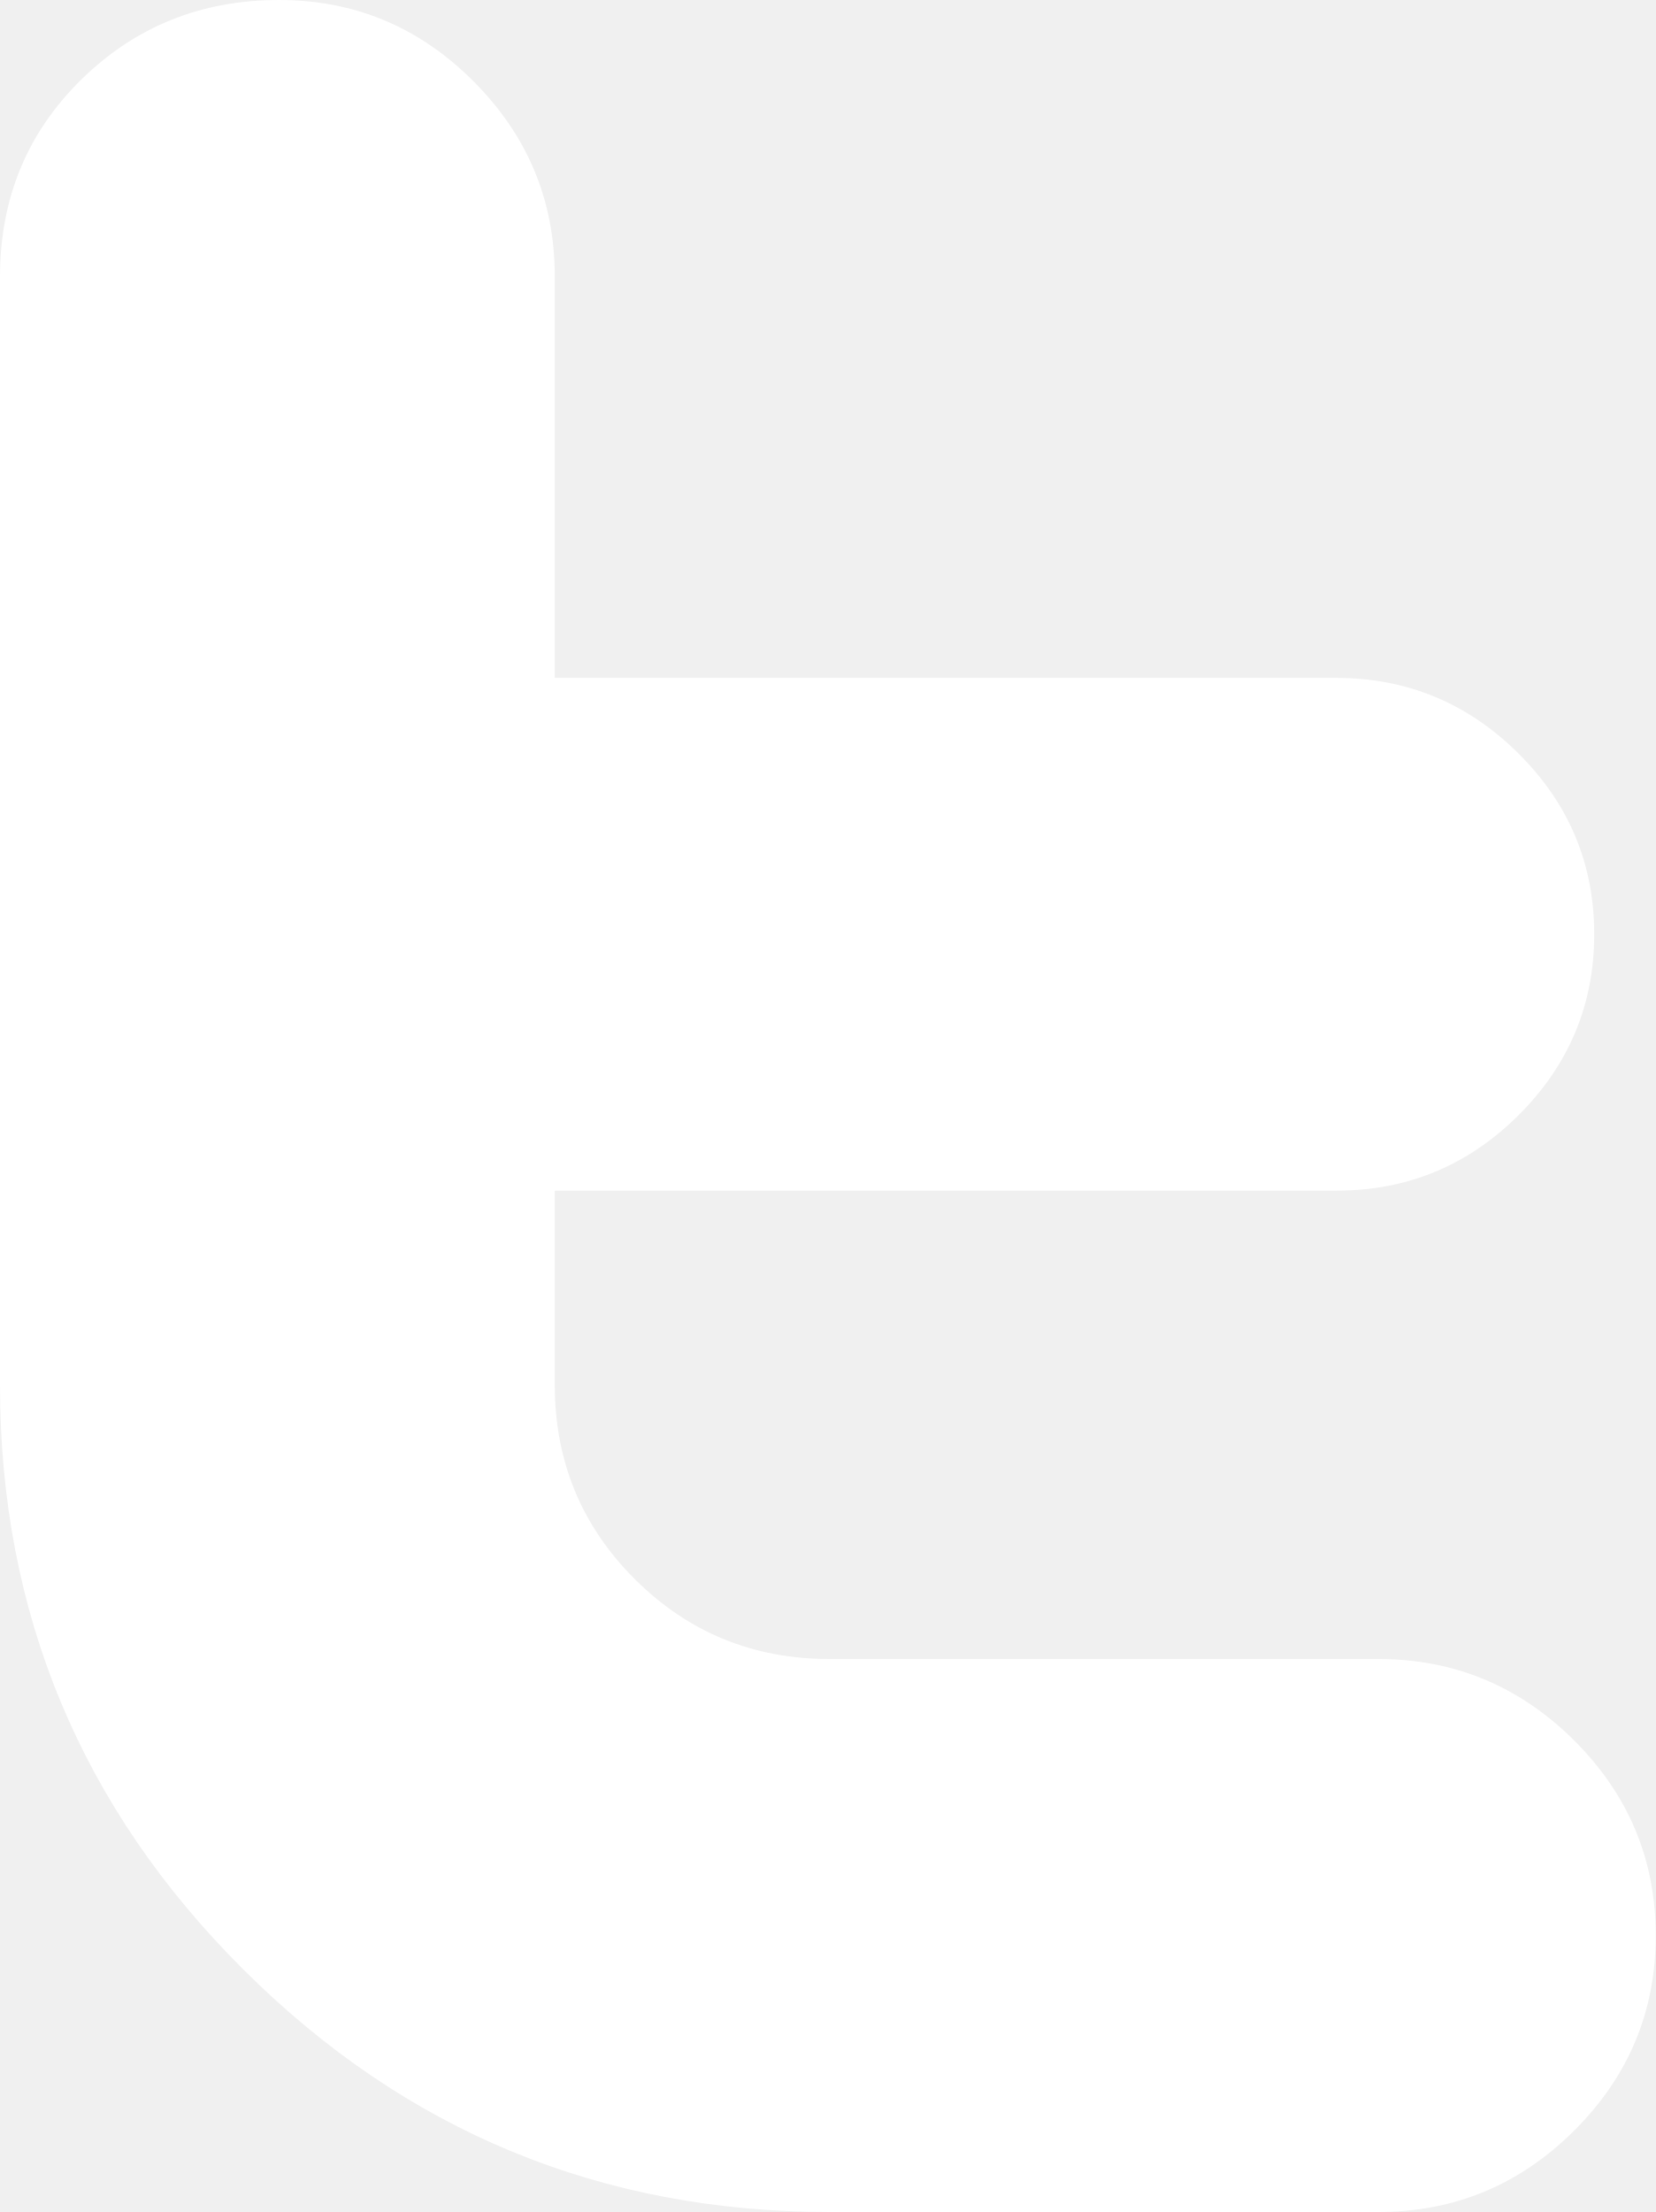
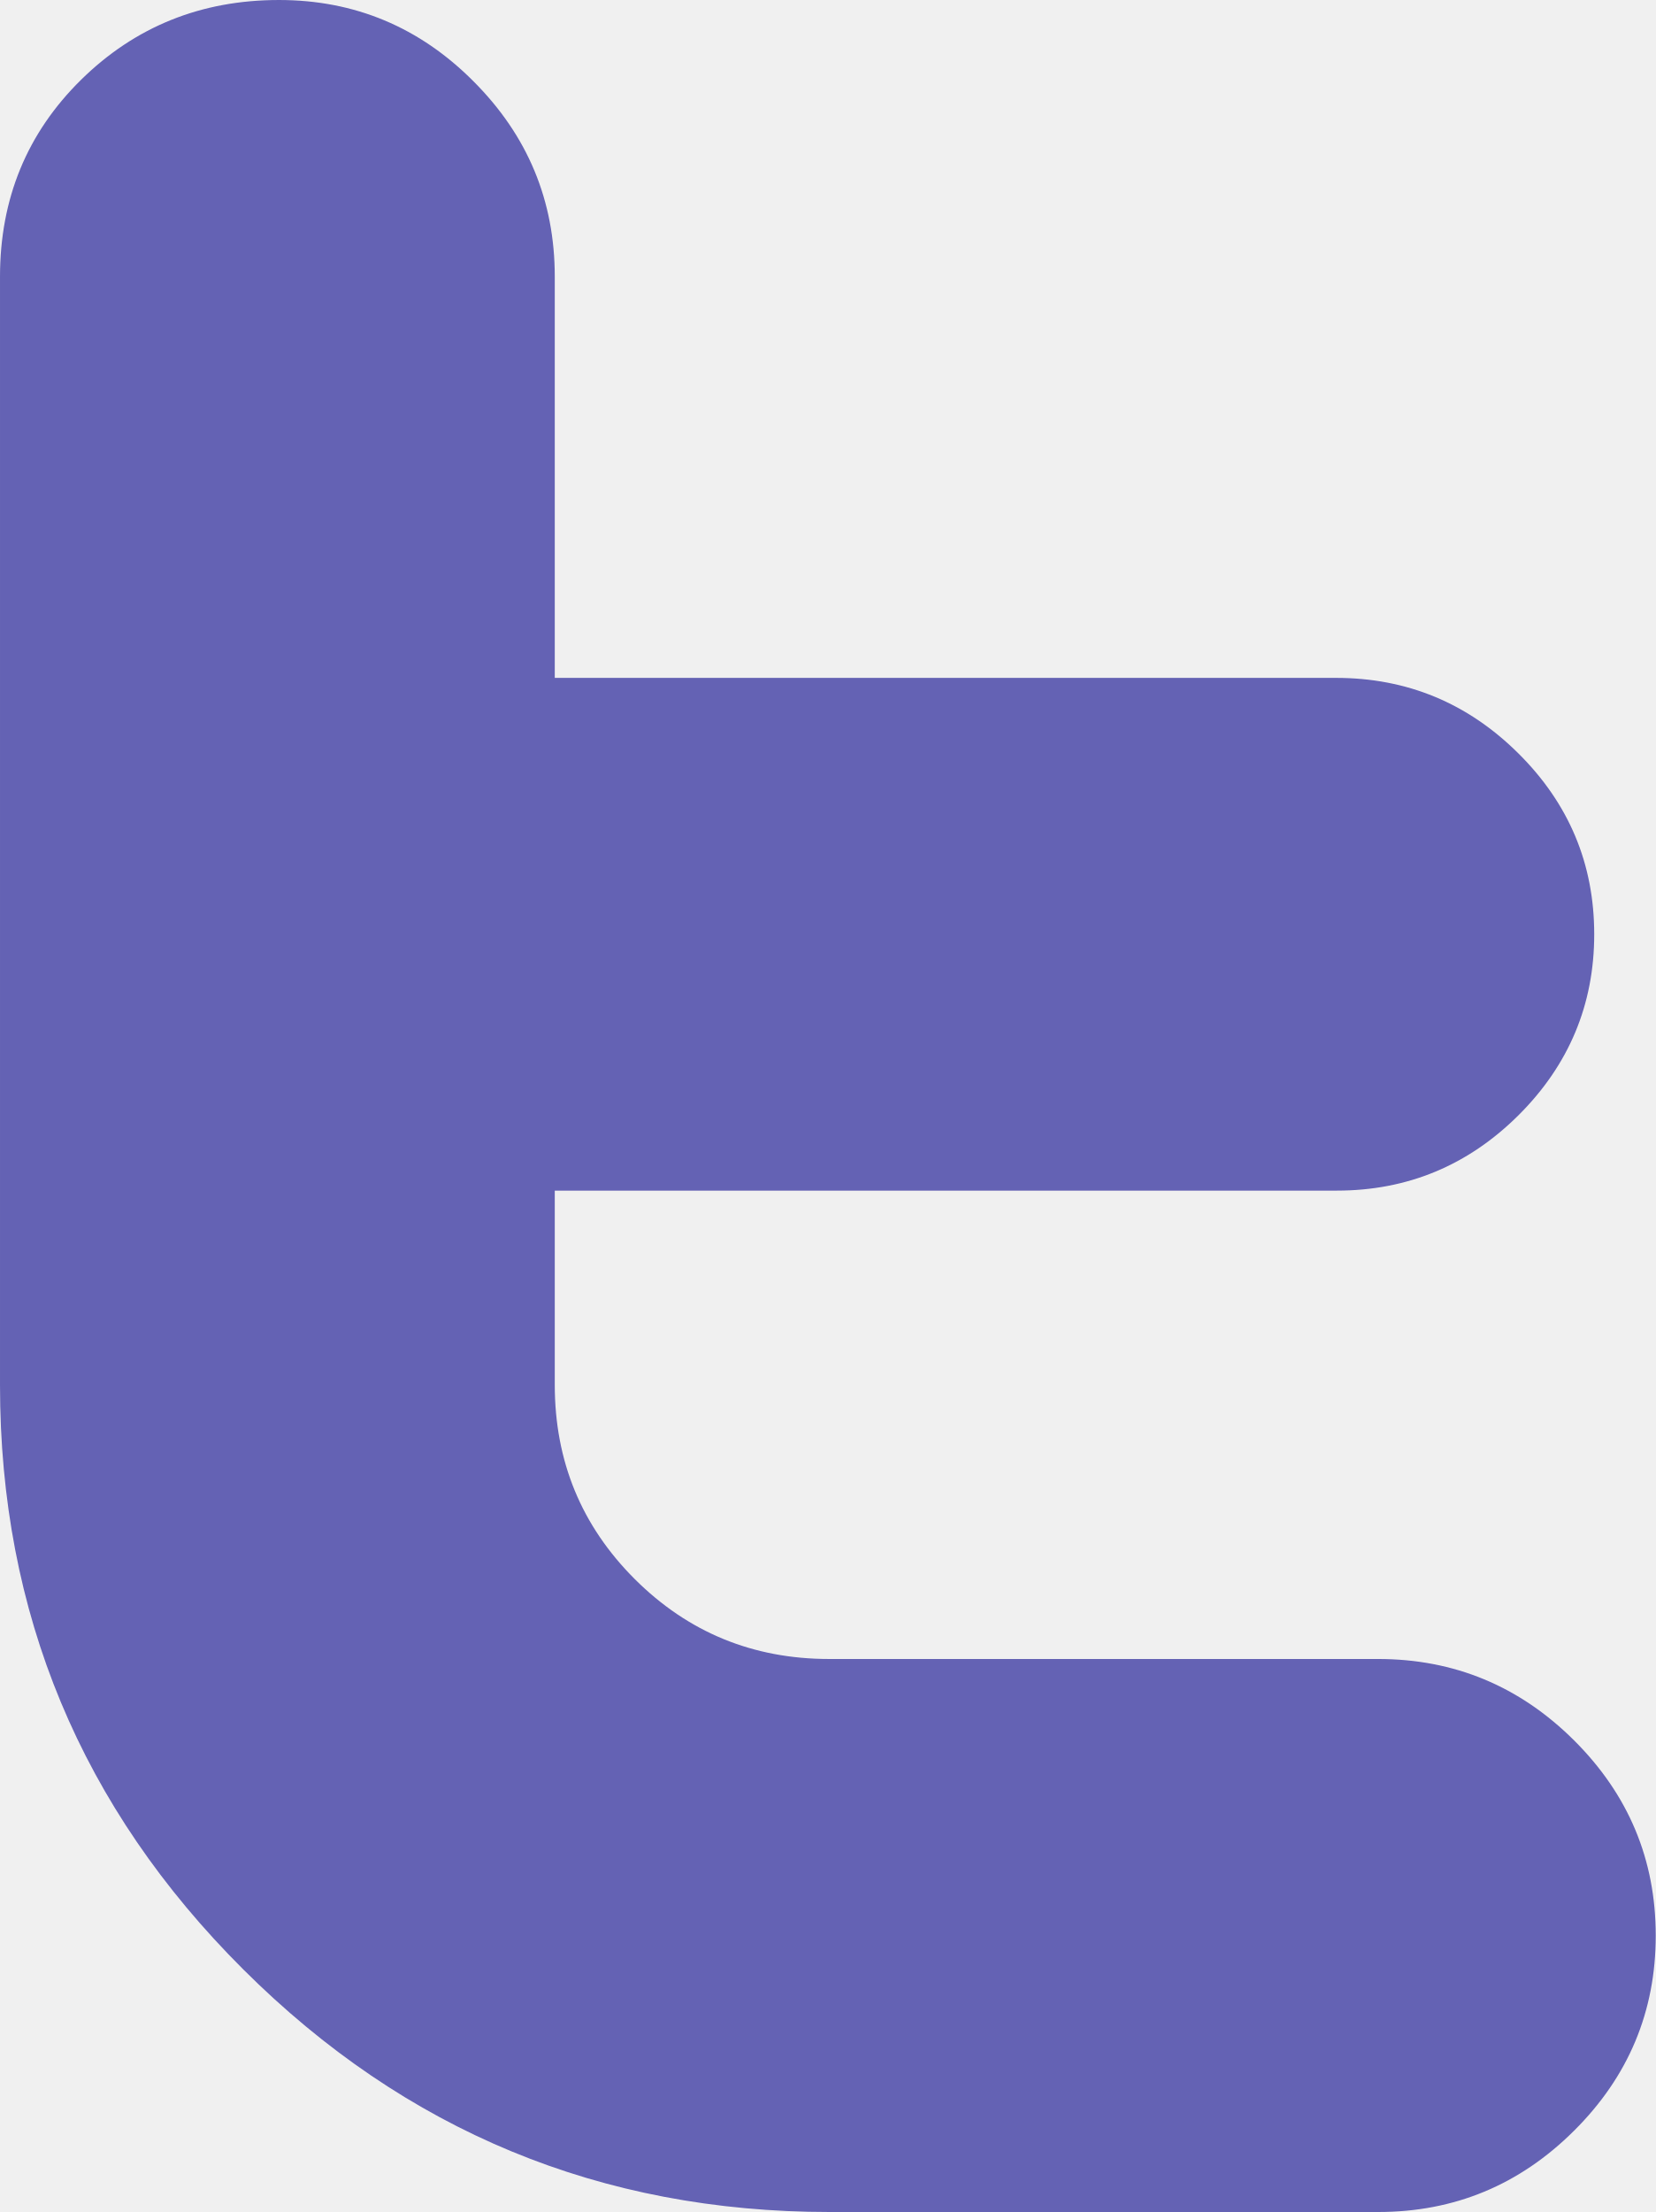
<svg xmlns="http://www.w3.org/2000/svg" width="748.681" height="1000" preserveAspectRatio="xMidYMid meet" viewBox="0 0 748.681 1000" style="-ms-transform: rotate(360deg); -webkit-transform: rotate(360deg); transform: rotate(360deg);">
-   <path d="M748.681 875.015c0 34.315-12.307 63.755-36.922 88.227c-24.615 24.519-54.117 36.758-88.576 36.758H375.078c-103.368 0-191.702-36.519-265.055-109.647C36.65 817.234.001 729.224.001 626.187v-501.08c0-35.311 12.219-64.969 36.649-89.031C61.08 12.049 90.923.001 126.146.001c34.199 0 63.584 12.273 87.981 36.791c24.471 24.492 36.724 53.878 36.724 88.228v181.436h353.233c32.069 0 59.545 11.366 82.466 34.116c22.893 22.71 34.315 49.967 34.315 81.797c0 31.769-11.421 59.073-34.233 81.802c-22.82 22.698-50.239 34.083-82.173 34.083H250.851v87.817c0 34.438 12.021 63.687 36.184 87.817c24.136 24.063 53.441 36.109 87.918 36.109h248.182c34.438 0 64.008 12.287 88.623 36.793c24.615 24.518 36.922 53.925 36.922 88.226" fill="#fff" />
+   <path d="M748.681 875.015c0 34.315-12.307 63.755-36.922 88.227c-24.615 24.519-54.117 36.758-88.576 36.758H375.078c-103.368 0-191.702-36.519-265.055-109.647C36.65 817.234.001 729.224.001 626.187v-501.08c0-35.311 12.219-64.969 36.649-89.031C61.08 12.049 90.923.001 126.146.001c34.199 0 63.584 12.273 87.981 36.791c24.471 24.492 36.724 53.878 36.724 88.228v181.436h353.233c32.069 0 59.545 11.366 82.466 34.116c22.893 22.71 34.315 49.967 34.315 81.797c0 31.769-11.421 59.073-34.233 81.802c-22.82 22.698-50.239 34.083-82.173 34.083H250.851v87.817c0 34.438 12.021 63.687 36.184 87.817c24.136 24.063 53.441 36.109 87.918 36.109h248.182c34.438 0 64.008 12.287 88.623 36.793c24.615 24.518 36.922 53.925 36.922 88.226" fill="#6462b4" />
  <rect x="0" y="0" width="748.681" height="1000" fill="rgba(0, 0, 0, 0)" />
</svg>
